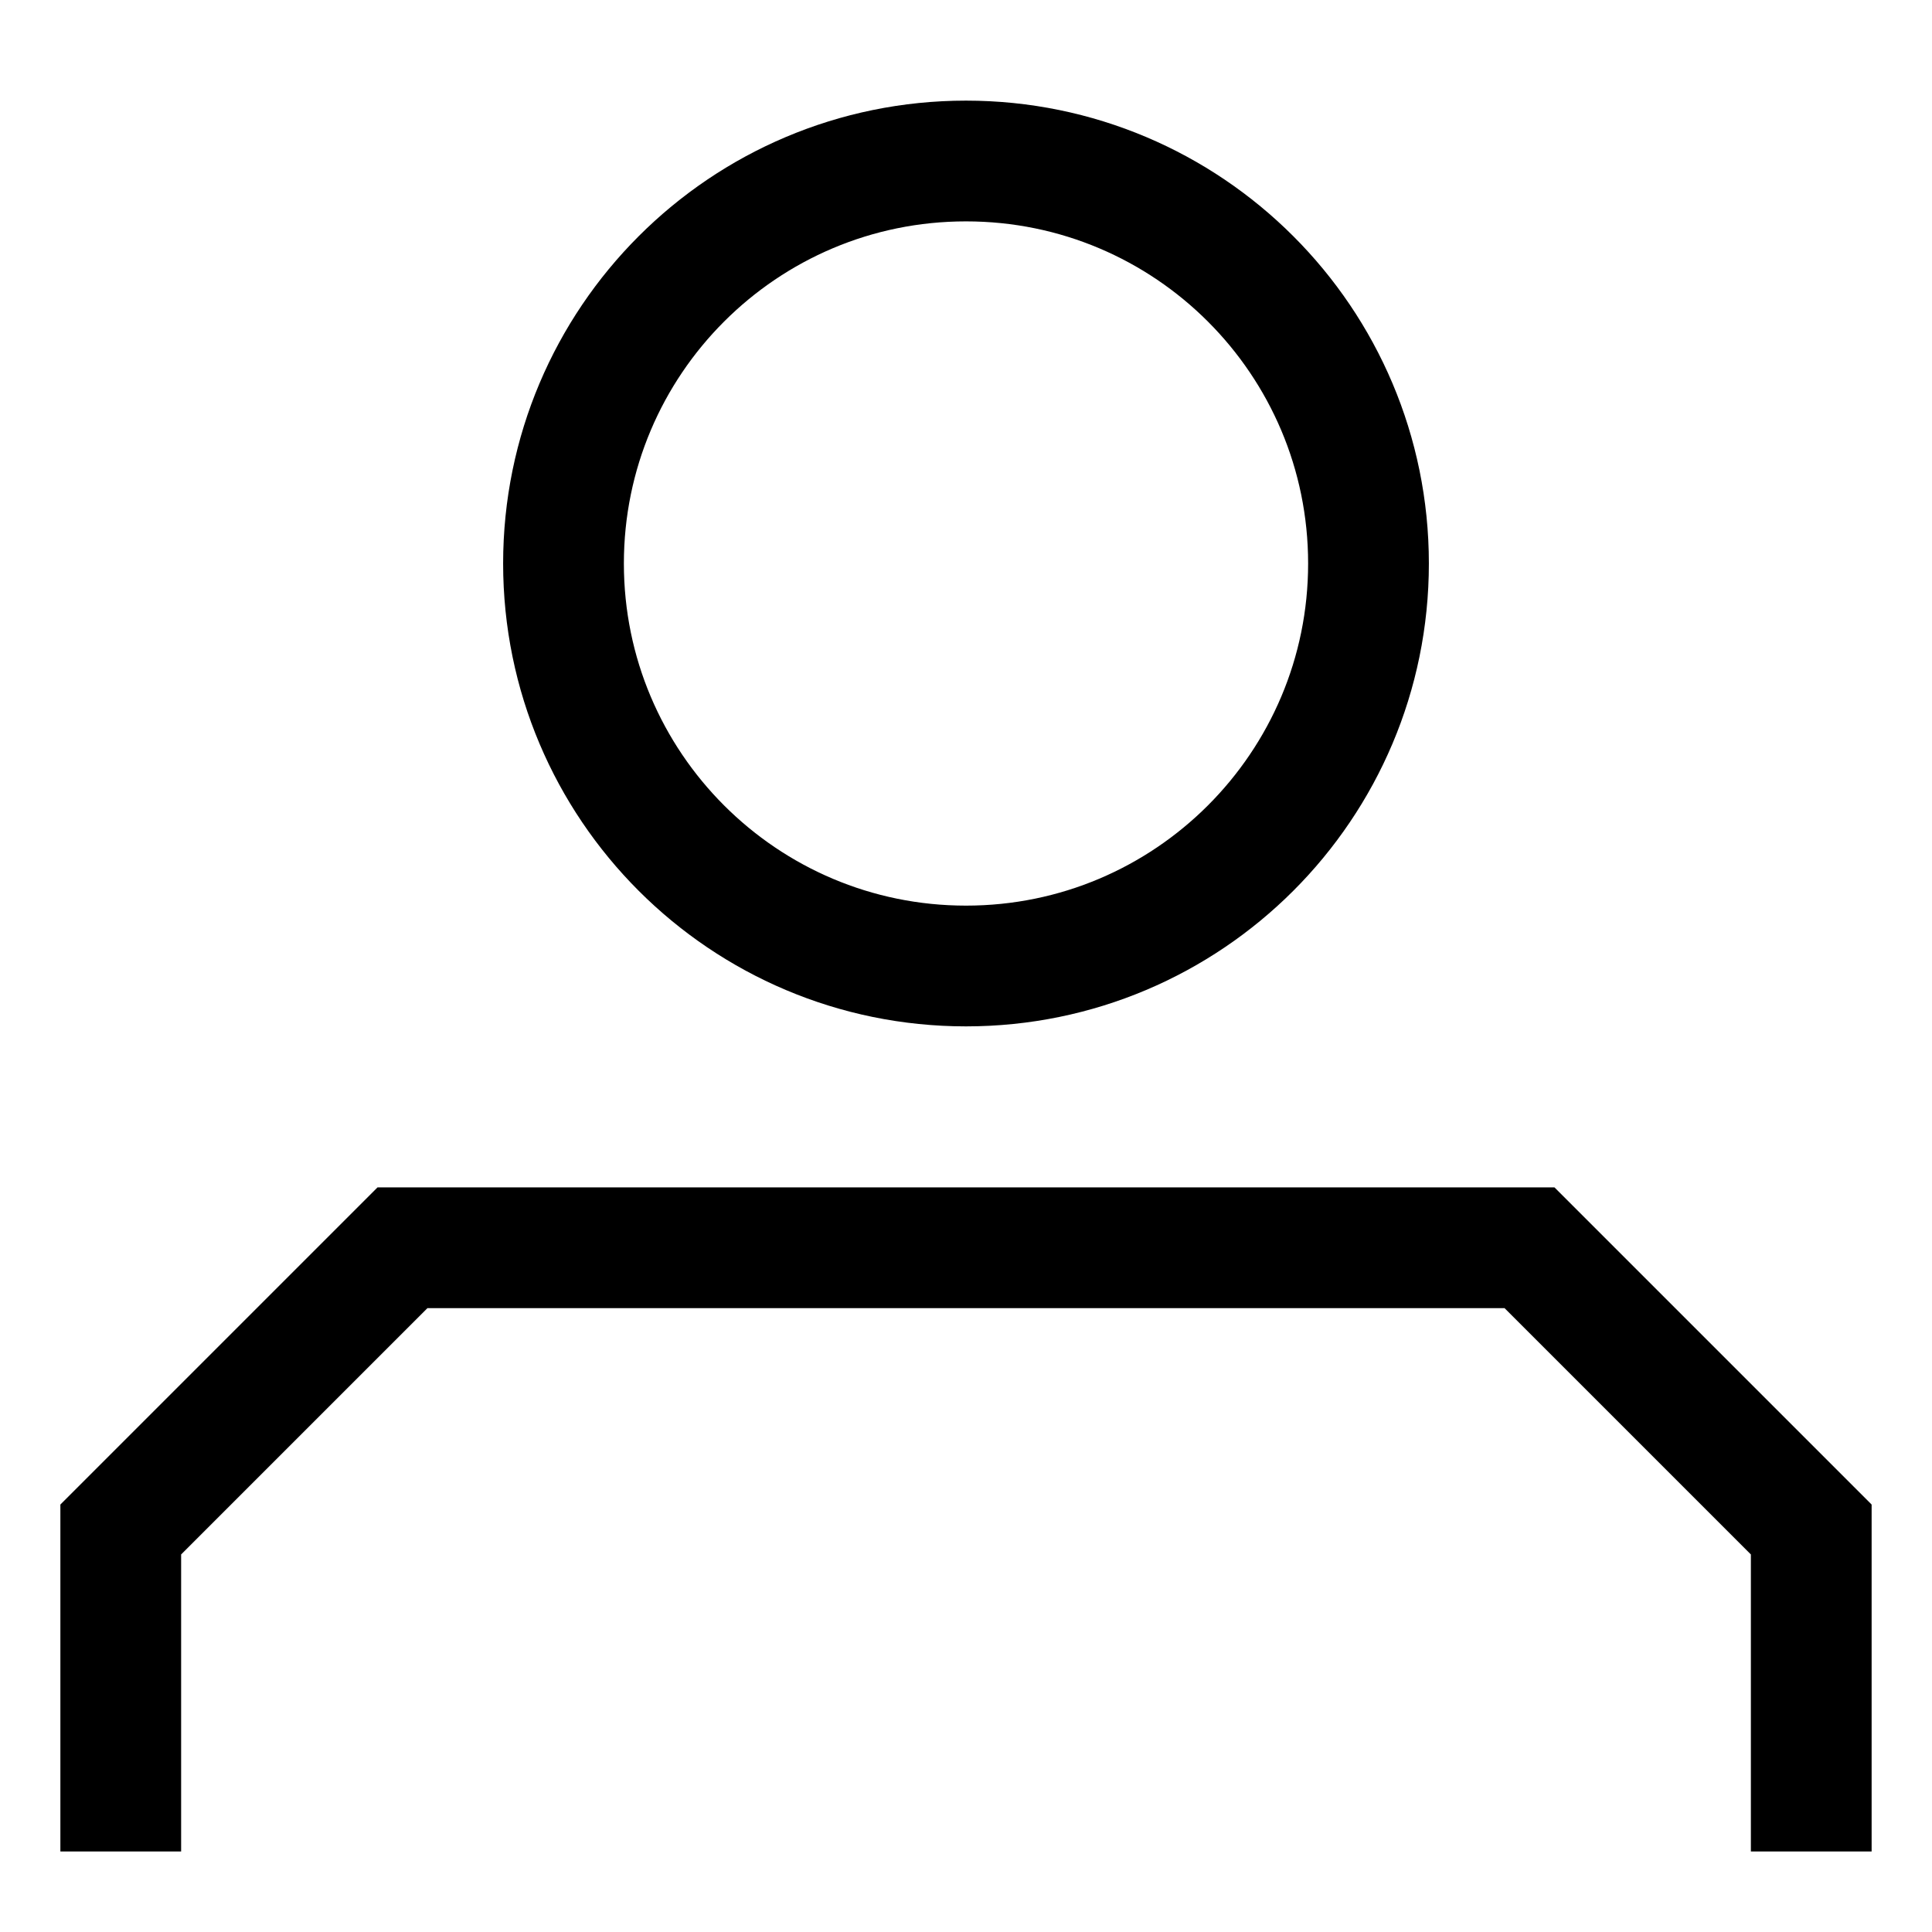
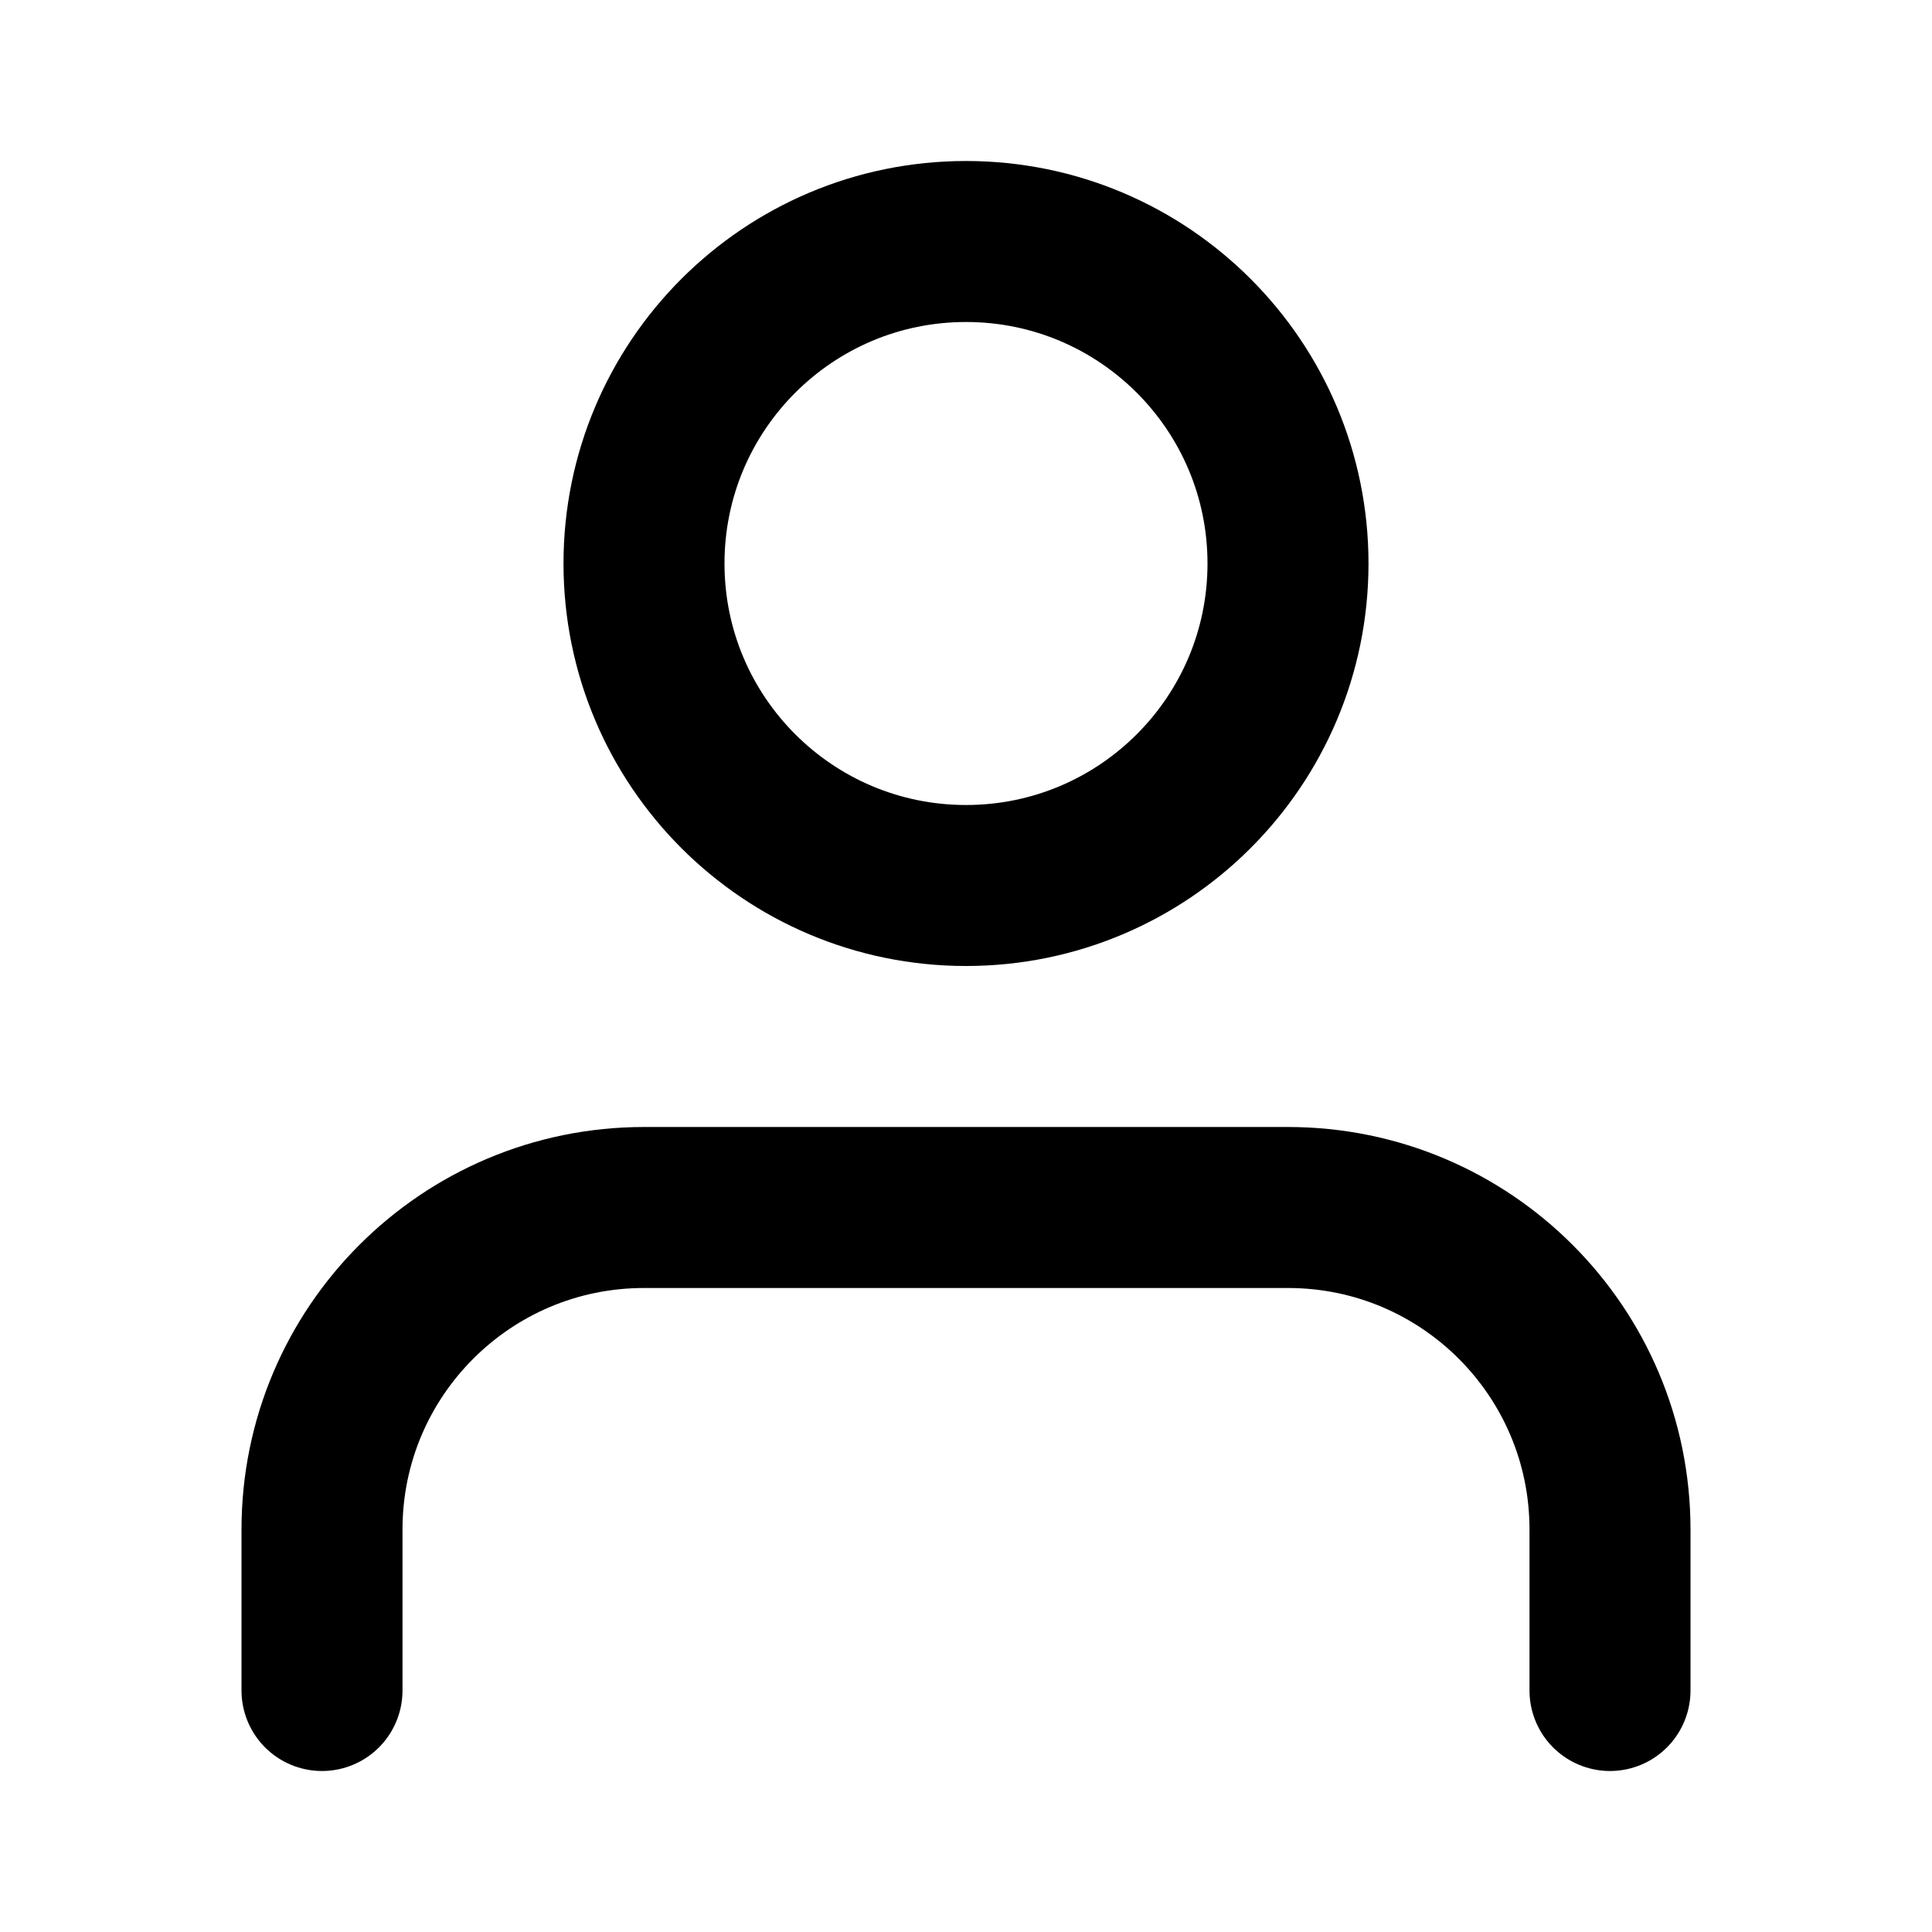
- <svg xmlns="http://www.w3.org/2000/svg" width="24" height="24" fill="none">
-   <circle cx="12" cy="7" r="5" stroke="currentColor" stroke-width="1.5" />
-   <path d="M5 15.5v-.75h-.31l-.22.22.53.53Zm14 0 .53-.53-.22-.22H19v.75Zm3.5 3.5h.75v-.31l-.22-.22-.53.53Zm-21 0-.53-.53-.22.22V19h.75ZM19 14.75H5v1.5h14v-1.5ZM23.25 23v-4h-1.5v4h1.5Zm-.22-4.53-3.5-3.5-1.06 1.06 3.5 3.5 1.06-1.06Zm-18.56-3.5-3.5 3.5 1.06 1.06 3.5-3.5-1.06-1.06ZM.75 19v4h1.5v-4H.75Z" fill="currentColor" />
+ <svg xmlns="http://www.w3.org/2000/svg" width="24" height="24" viewBox="0 0 24 24" fill="none" stroke="currentColor" stroke-width="2" stroke-linecap="round" stroke-linejoin="round" class="feather feather-user">
+   <path d="M20 21v-2a4 4 0 0 0-4-4H8a4 4 0 0 0-4 4v2" />
+   <circle cx="12" cy="7" r="4" />
</svg>
